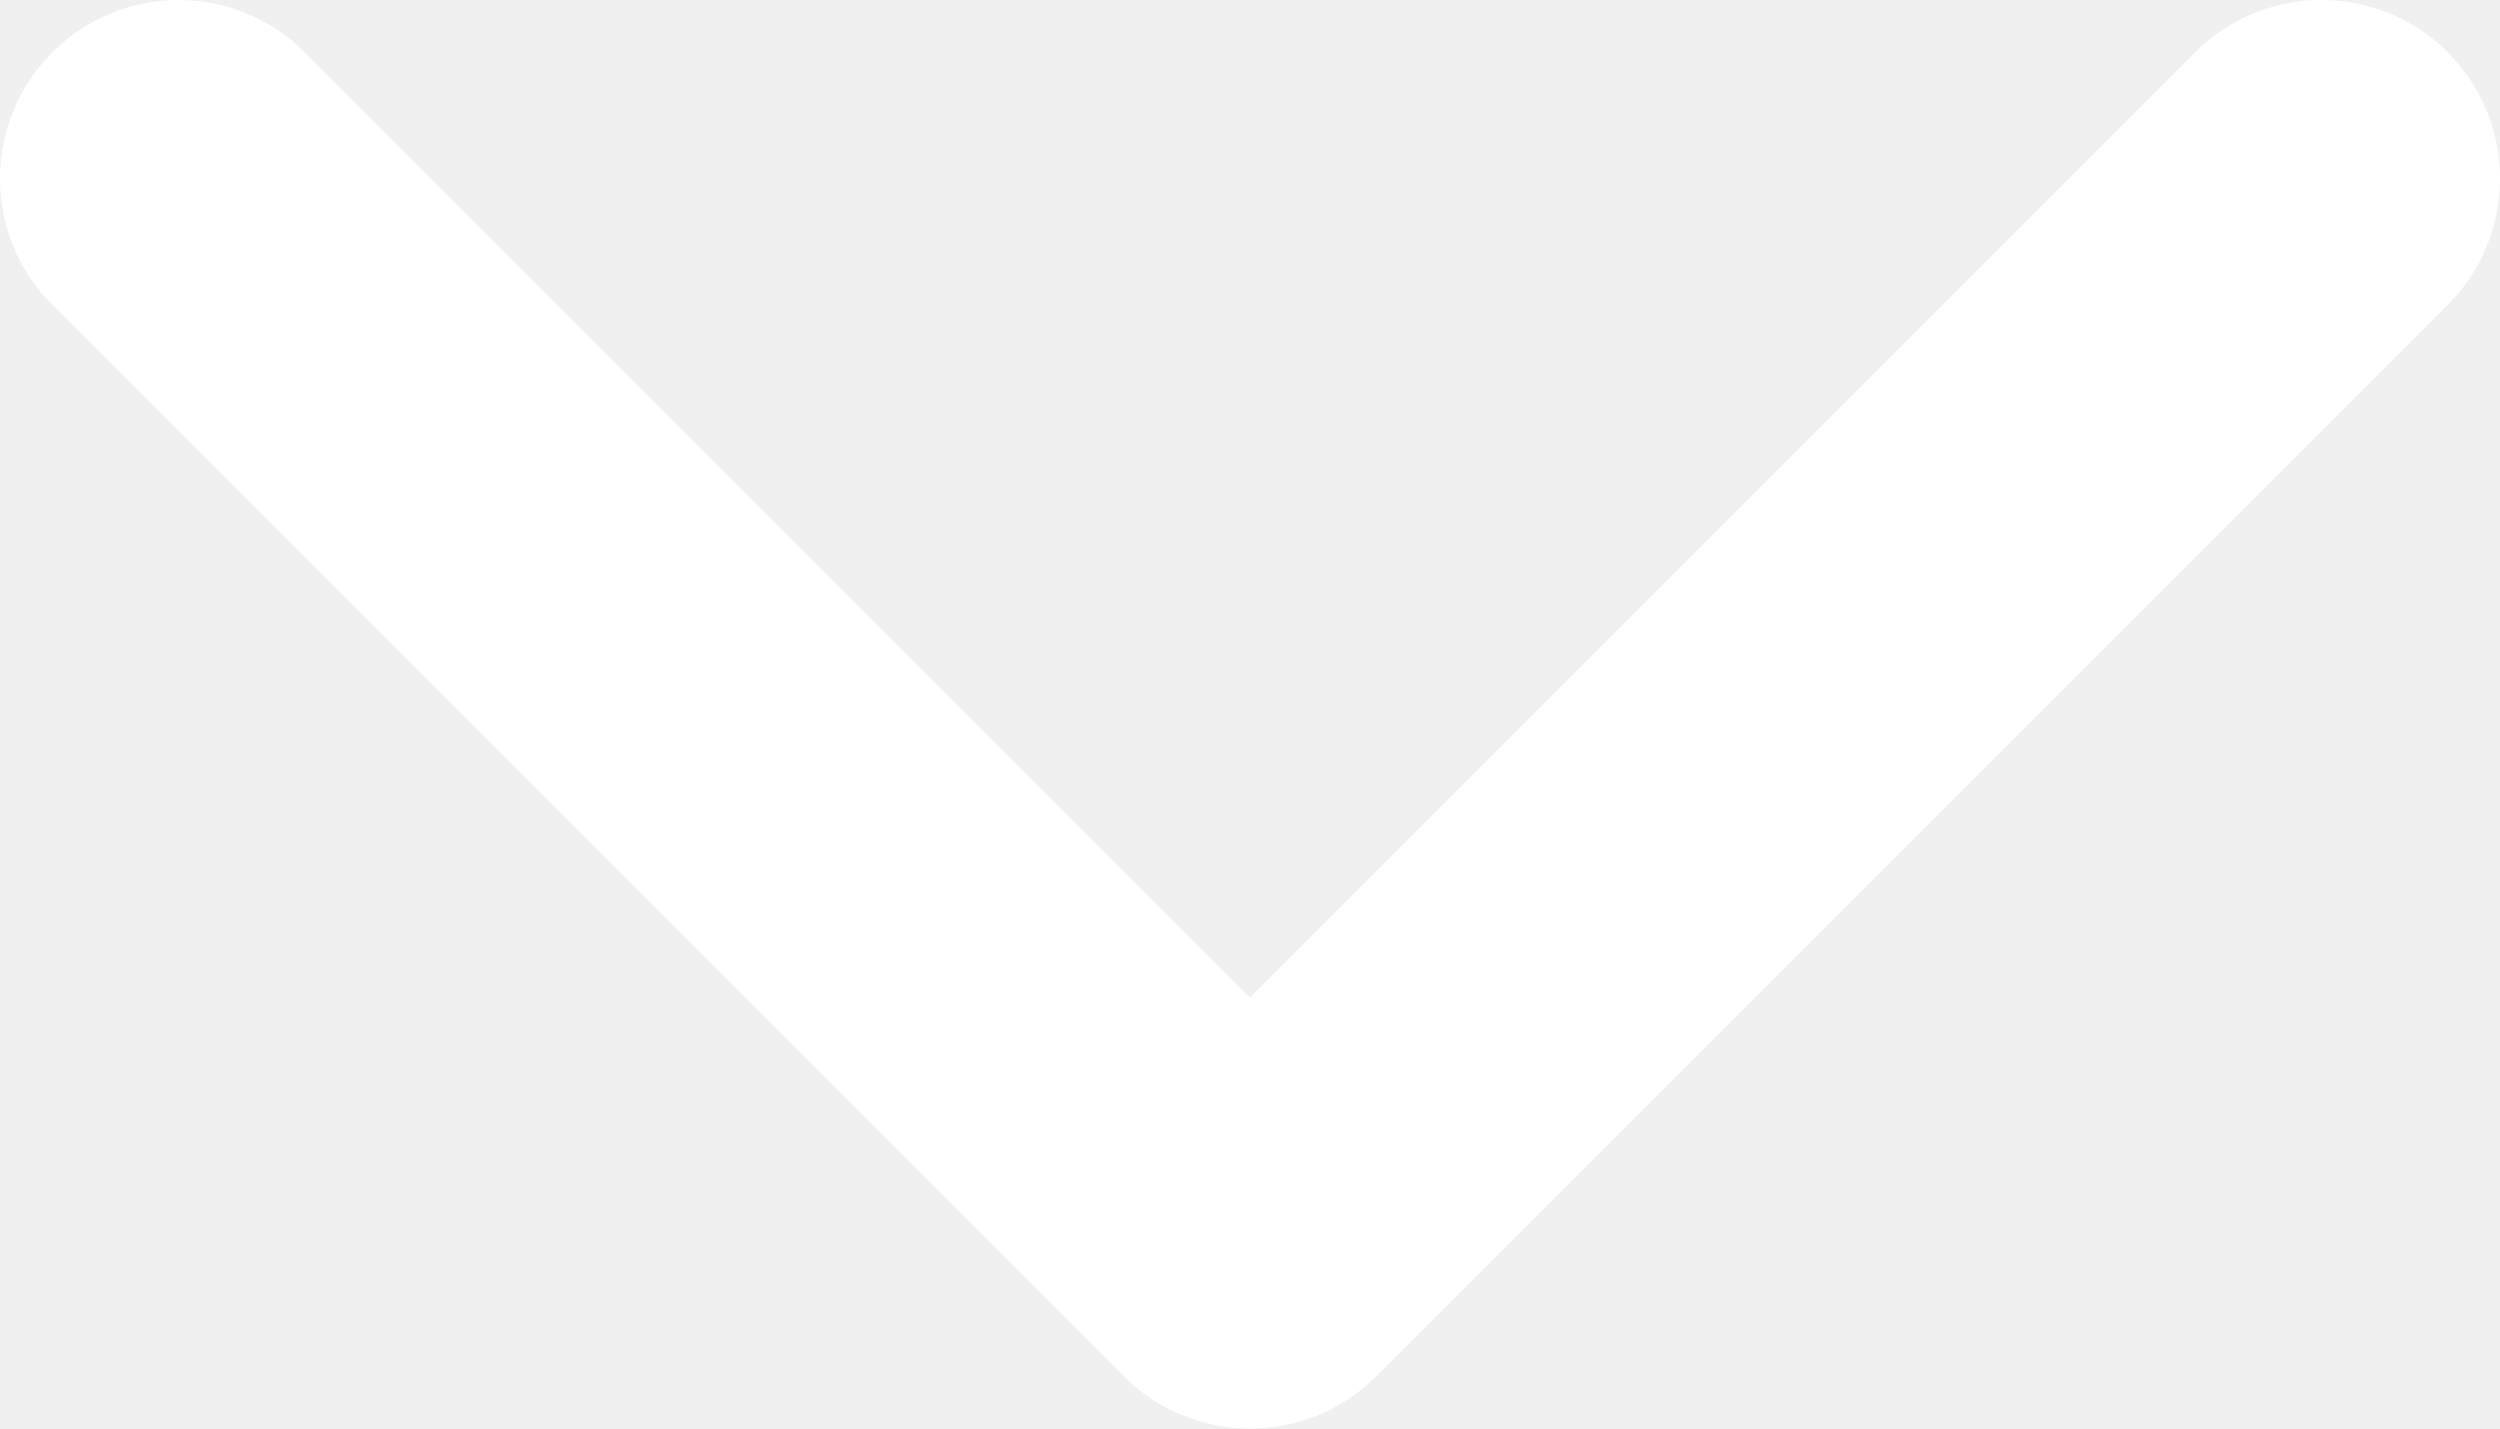
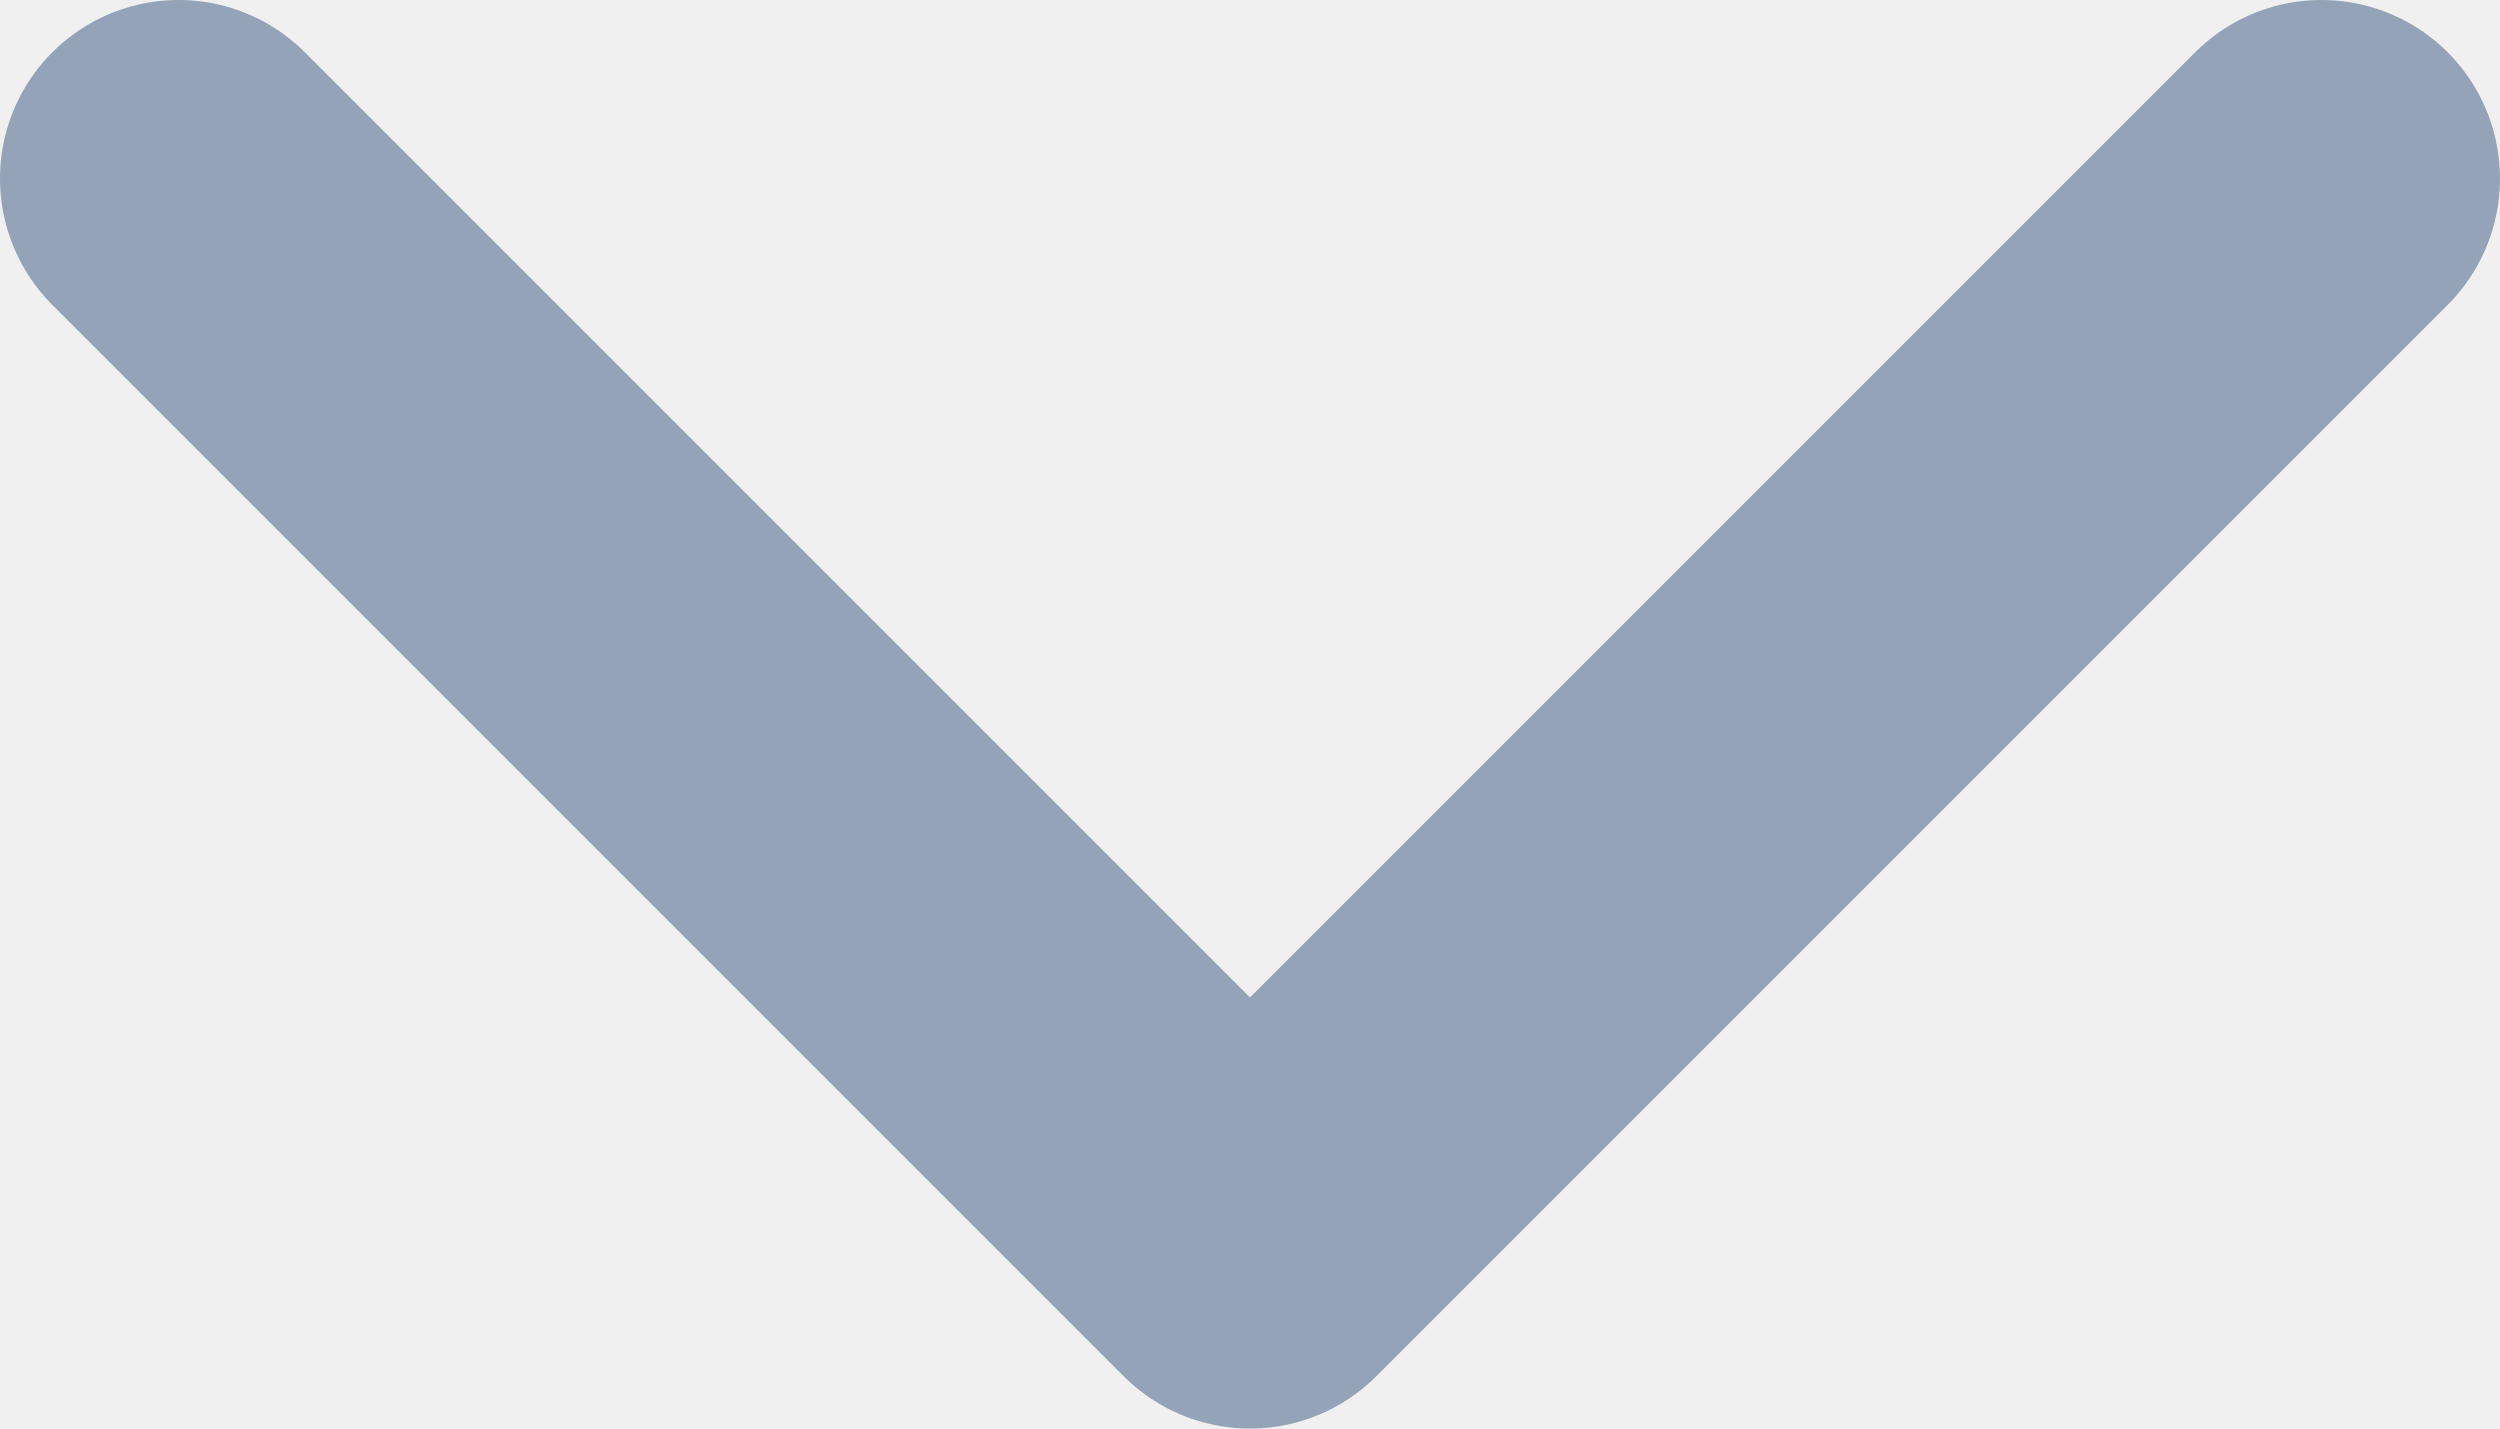
<svg xmlns="http://www.w3.org/2000/svg" width="14" height="8" viewBox="0 0 14 8" fill="none">
-   <path d="M1 1L7 7L13 1" stroke="#fff" stroke-width="2" stroke-linecap="round" stroke-linejoin="round" />
+   <path d="M1 1L7 7L13 1" stroke="#94a3b8" stroke-width="2" stroke-linecap="round" stroke-linejoin="round" />
</svg>
